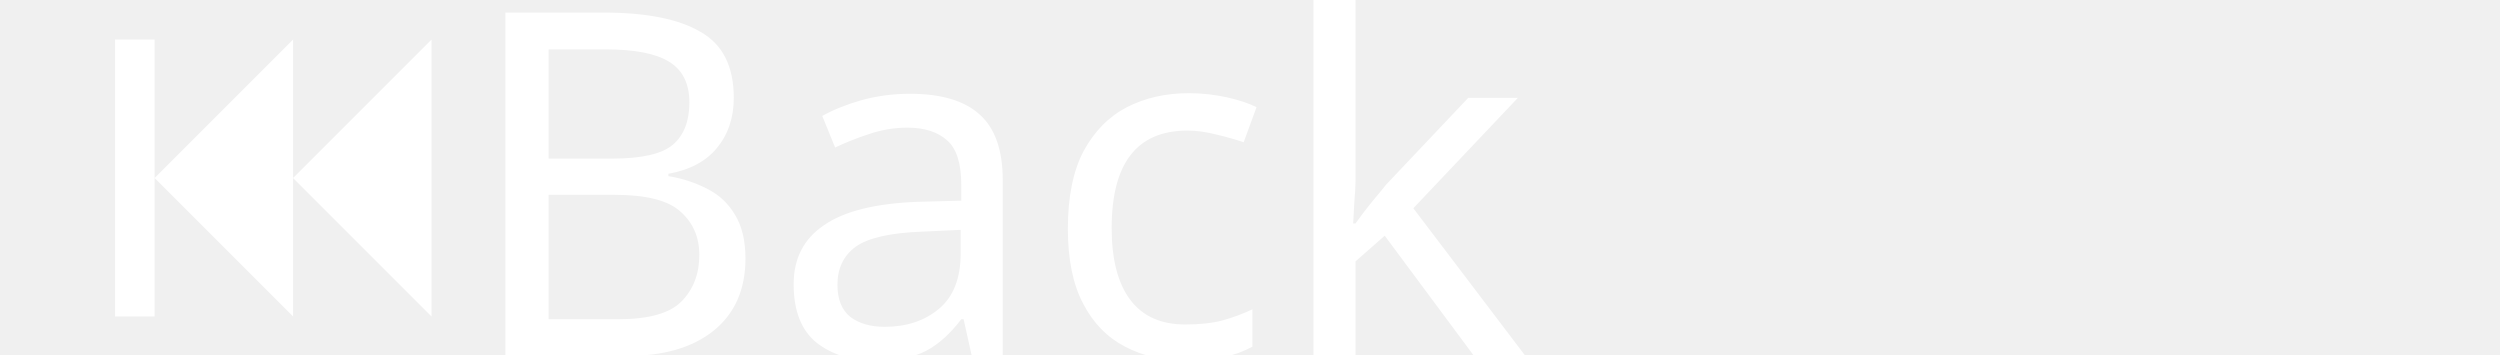
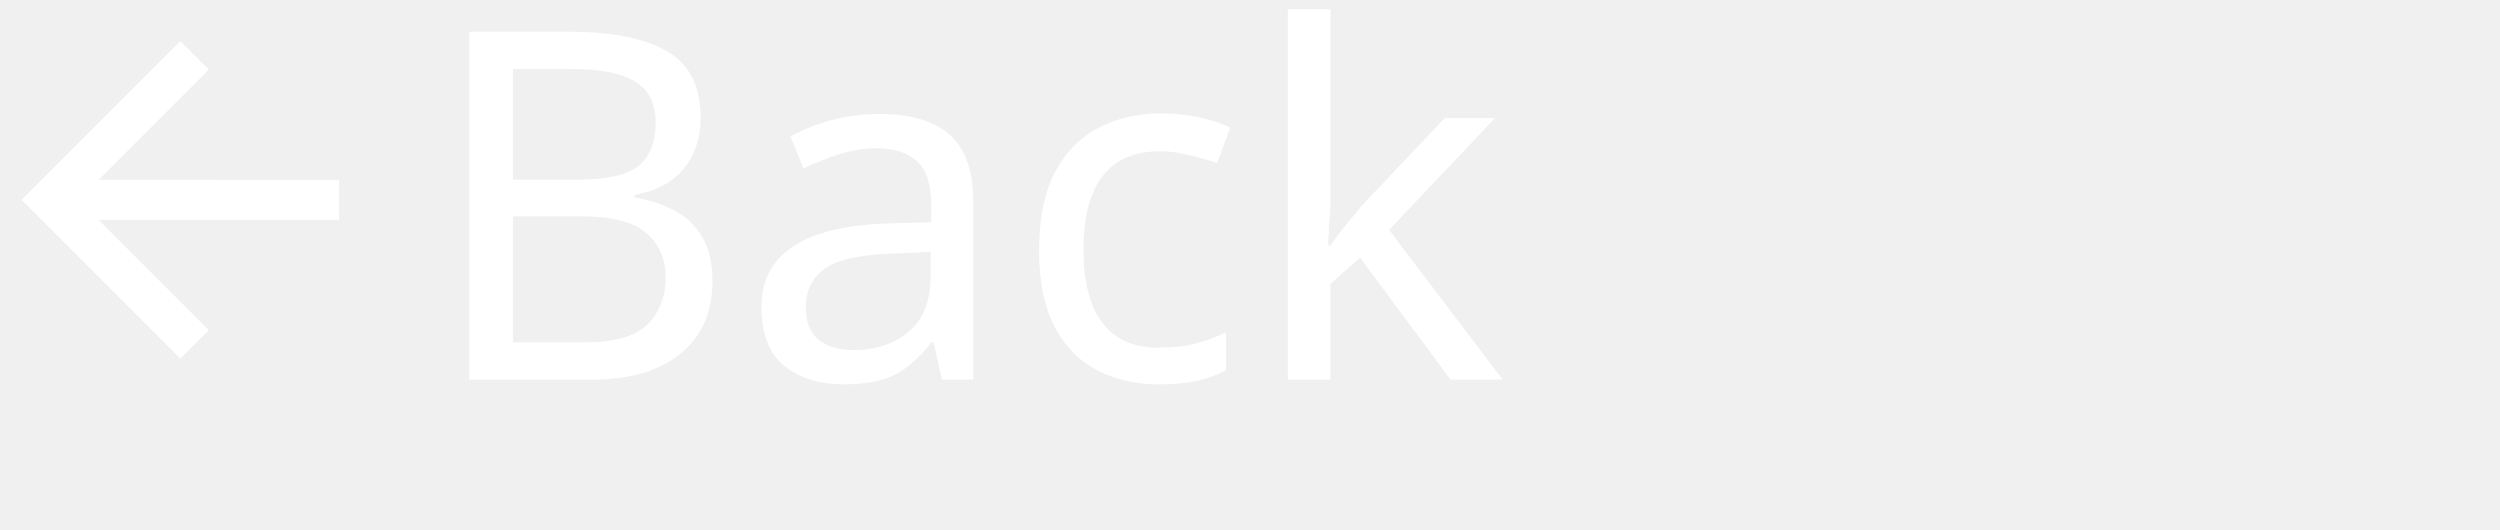
- <svg xmlns="http://www.w3.org/2000/svg" width="252.772" height="35.883" viewBox="0 0 66.879 9.494" version="1.1" id="svg5">
+ <svg xmlns="http://www.w3.org/2000/svg" width="249.512" height="52.883" viewBox="0 0 66.017 13.992" version="1.1" id="svg5">
  <defs id="defs2" />
-   <g id="layer1" transform="translate(-5.080467,-17.0546)">
-     <path d="m 16.624,18.113 v 7.408 L 12.92,21.817 M 9.216,18.113 v 7.408 h -1.058 v -7.408 m 4.763,0 v 7.408 L 9.216,21.817" id="path1196" style="fill:#ffffff;fill-opacity:1;stroke-width:0.265" />
-     <text xml:space="preserve" style="font-size:12.876px;line-height:1.25;font-family:osifont;-inkscape-font-specification:osifont;fill:#ffffff;fill-opacity:1;stroke-width:0.322" x="17.35" y="26.579" id="text5998" transform="scale(0.9999733,1.000027)">
-       <tspan id="tspan5996" style="fill:#ffffff;fill-opacity:1;stroke-width:0.322" x="17.35" y="26.579">Back</tspan>
+   <g id="layer1" transform="translate(8.645834,2.645834)">
+     <text xml:space="preserve" style="font-size:12.876px;line-height:1.25;font-family:osifont;-inkscape-font-specification:osifont;fill:#ffffff;fill-opacity:1;stroke-width:0.322" x="2.496" y="7.377" id="text5998">
+       <tspan id="tspan5996" style="fill:#ffffff;fill-opacity:1;stroke-width:0.322" x="2.496" y="7.377">Back</tspan>
    </text>
-     <g id="g845" transform="translate(-54.2336,8.209813)">
-       <g id="g842" transform="matrix(0.2645833,0,0,0.2645833,59.31406,8.844788)">
-         <g id="g831" transform="translate(0.3380477,-3.596822)">
-           <g id="g830">
-             <g id="g15193" transform="translate(-0.6164398)">
-               <text xml:space="preserve" style="font-size:20.362px;line-height:1.25;font-family:osifont;-inkscape-font-specification:osifont;stroke-width:0.509" x="-3.102" y="-0.937" id="text6689">
-                 <tspan x="-3.102" y="-0.937" style="stroke-width:0.509" id="tspan11469">modified: resized, recolored, added text</tspan>
-               </text>
+     <g id="g7547" transform="translate(-13.7263,-19.70043)">
+       <g id="g845" transform="translate(-54.2336,8.209813)">
+         <g id="g842" transform="matrix(0.2645833,0,0,0.2645833,59.31406,8.844788)">
+           <g id="g831" transform="translate(0.3380477,-3.596822)">
+             <g id="g830">
+               <g id="g15193" transform="translate(-0.6164398)">
+                 <text xml:space="preserve" style="font-size:20.362px;line-height:1.25;font-family:osifont;-inkscape-font-specification:osifont;stroke-width:0.509" x="-3.102" y="-0.937" id="text6689">
+                   <tspan x="-3.102" y="-0.937" style="stroke-width:0.509" id="tspan11469">modified: resized, recolored, added text</tspan>
+                 </text>
+               </g>
            </g>
          </g>
        </g>
      </g>
    </g>
+     <path d="M 0.308,2.104 V 3.162 H -6.042 l 2.91,2.91 -0.751,0.751 -4.191,-4.191 4.191,-4.191 0.751,0.751 -2.91,2.91 z" id="path400" style="fill:#ffffff;fill-opacity:1;stroke-width:0.529" />
  </g>
</svg>
